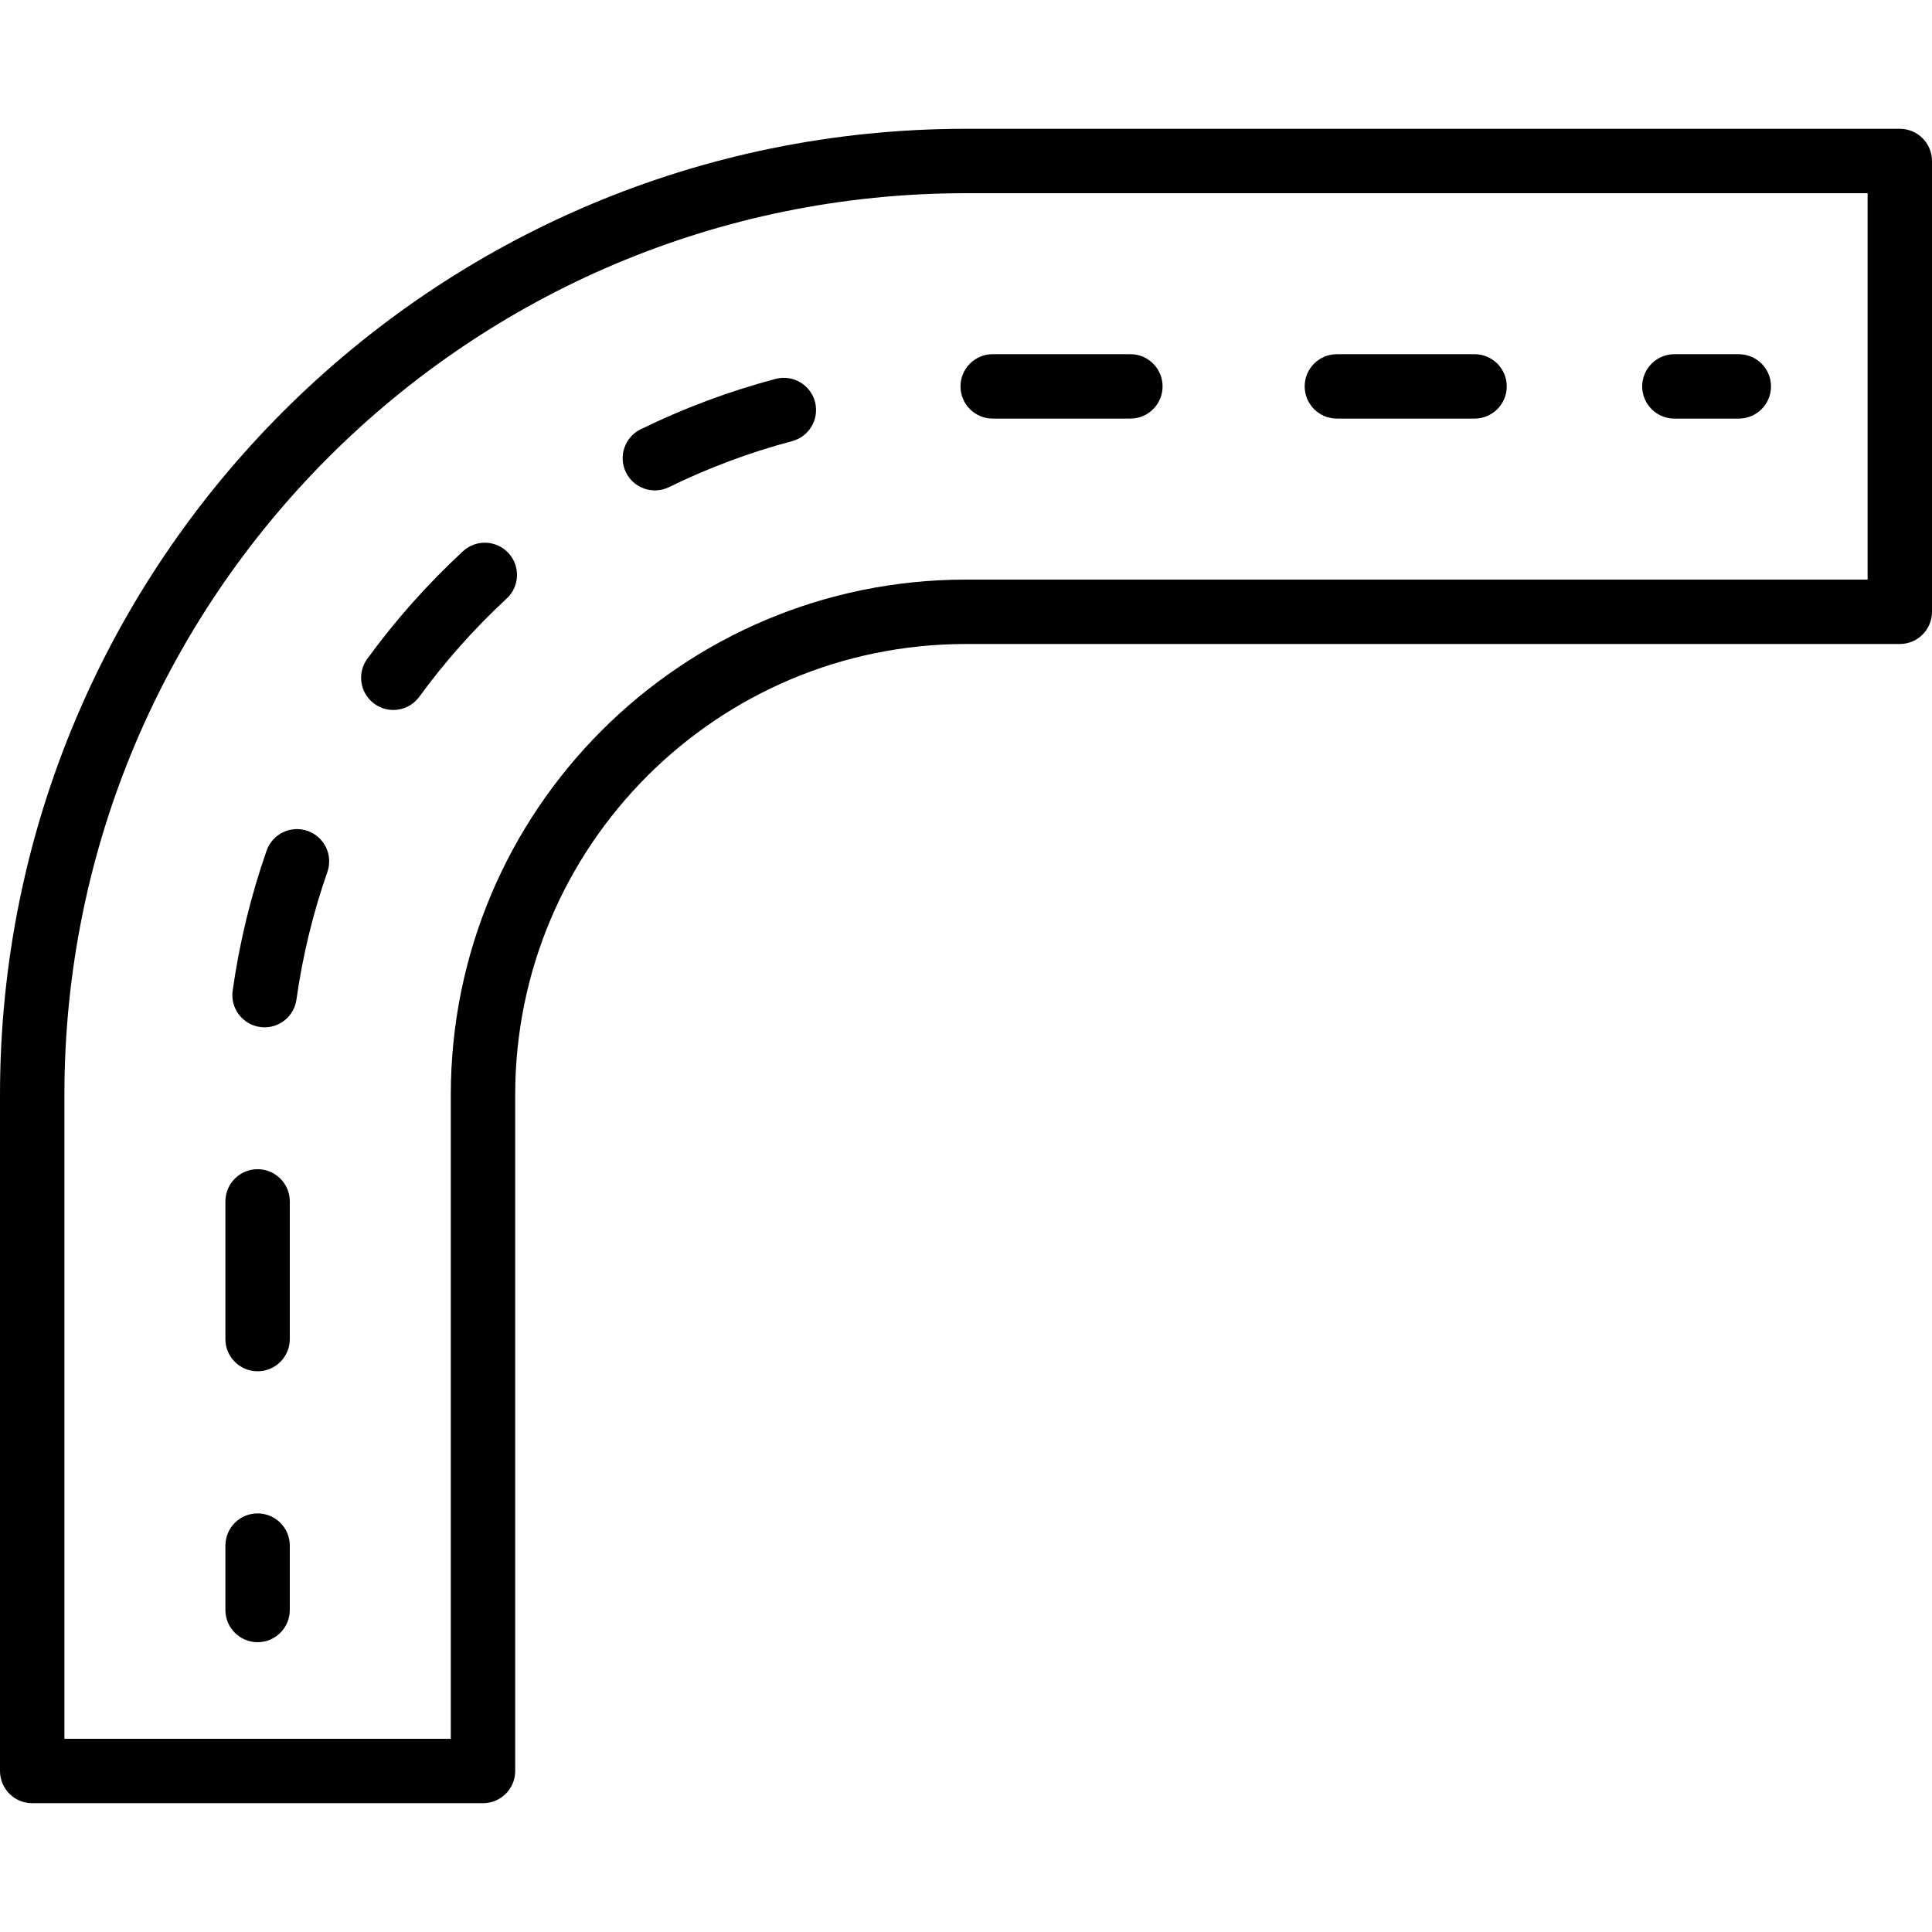
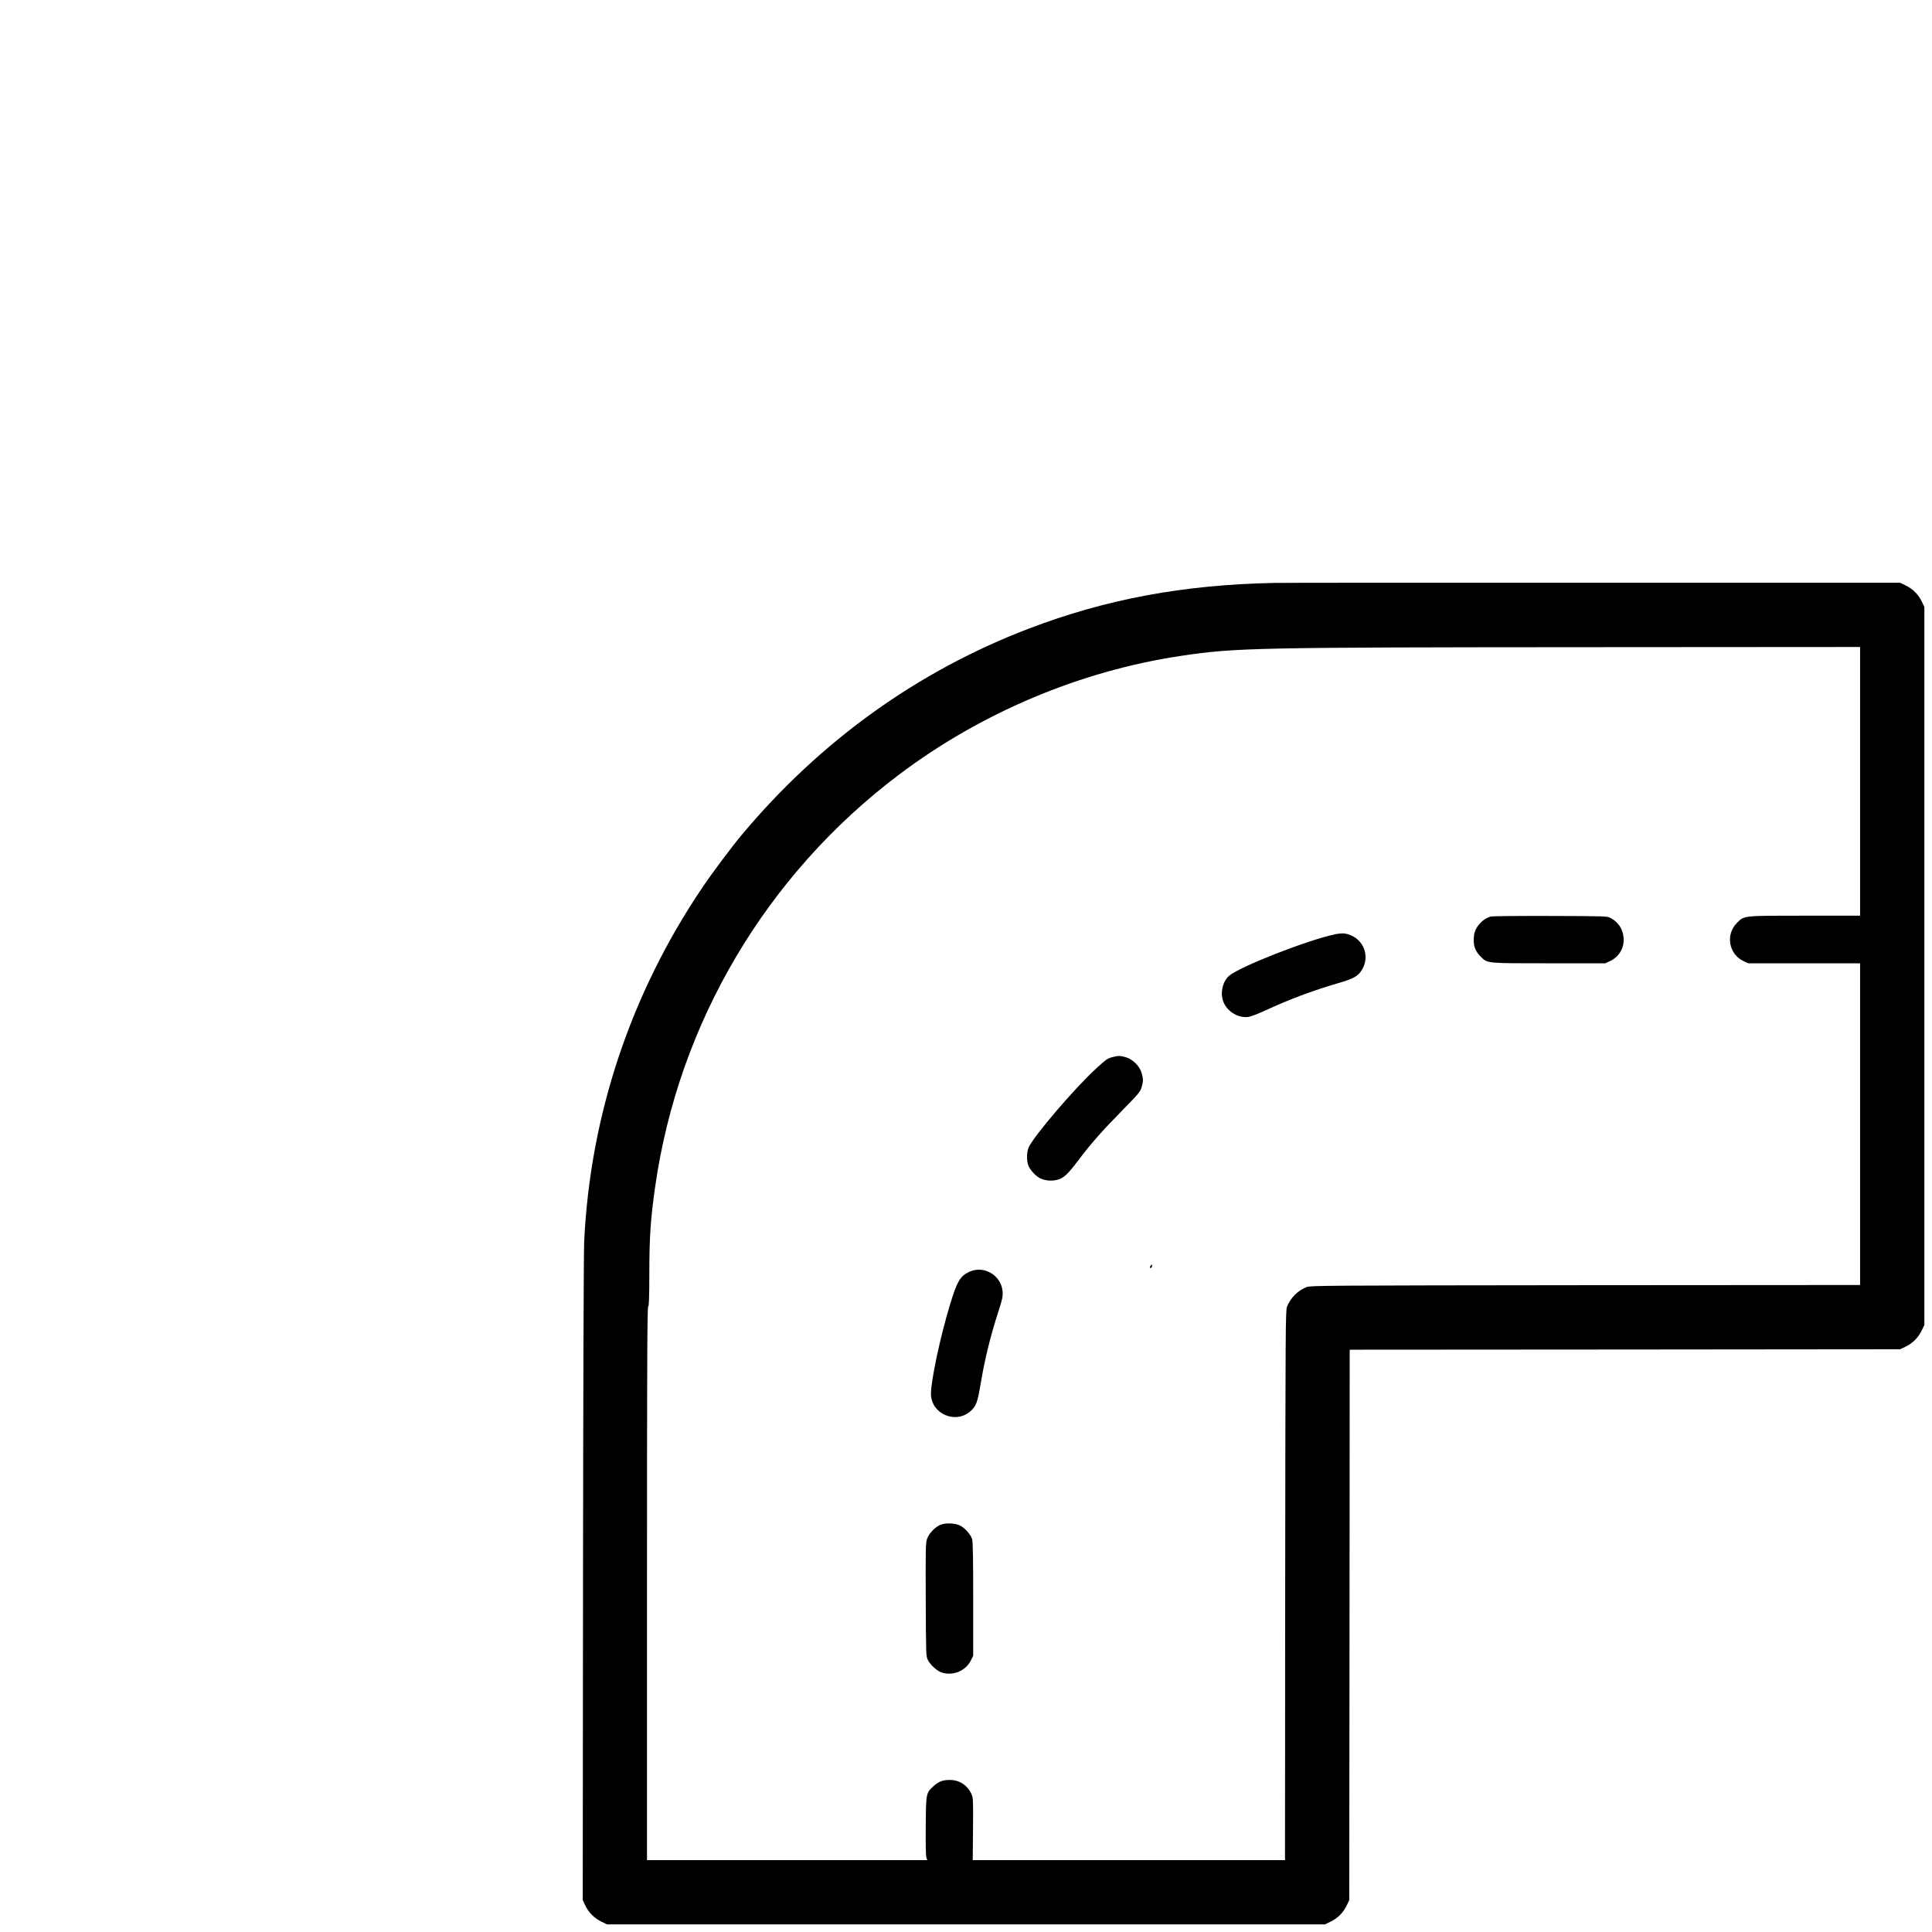
- <svg xmlns="http://www.w3.org/2000/svg" version="1.1" id="Layer_1" x="0px" y="0px" viewBox="0 0 512 512" style="enable-background:new 0 0 512 512;" xml:space="preserve">
-   <g transform="translate(0 -1)">
-     <g>
-       <g>
-         <path d="M68.267,402.067c-4.713,0-8.533,3.82-8.533,8.533v17.067c0,4.713,3.82,8.533,8.533,8.533s8.533-3.82,8.533-8.533V410.6     C76.8,405.887,72.979,402.067,68.267,402.067z" />
-         <path d="M81.514,221.199c-4.45-1.553-9.316,0.796-10.868,5.245c-4.186,11.994-7.2,24.403-8.986,37.086     c-0.657,4.667,2.593,8.983,7.26,9.64c4.667,0.657,8.983-2.593,9.64-7.26c1.63-11.576,4.38-22.898,8.2-33.843     C88.312,227.618,85.964,222.752,81.514,221.199z" />
-         <path d="M68.267,310.85c-4.713,0-8.533,3.82-8.533,8.533v36.489c0,4.713,3.82,8.533,8.533,8.533s8.533-3.821,8.533-8.533v-36.489     C76.8,314.671,72.979,310.85,68.267,310.85z" />
-         <path d="M122.68,147.095c-9.347,8.656-17.839,18.201-25.346,28.492c-2.777,3.807-1.942,9.146,1.865,11.923     c3.808,2.777,9.146,1.942,11.923-1.865c6.857-9.4,14.615-18.12,23.154-26.027c3.458-3.202,3.665-8.601,0.463-12.059     S126.138,143.893,122.68,147.095z" />
-         <path d="M263.074,111.93h36.489c4.713,0,8.533-3.82,8.533-8.533s-3.82-8.533-8.533-8.533h-36.489     c-4.713,0-8.533,3.82-8.533,8.533S258.361,111.93,263.074,111.93z" />
-         <path d="M205.539,101.413c-12.35,3.277-24.315,7.752-35.745,13.349c-4.233,2.073-5.984,7.184-3.911,11.417     c2.073,4.233,7.184,5.984,11.417,3.911c10.431-5.108,21.348-9.191,32.617-12.181c4.555-1.209,7.268-5.881,6.06-10.436     C214.767,102.918,210.094,100.205,205.539,101.413z" />
-         <path d="M354.287,111.93h36.489c4.713,0,8.533-3.82,8.533-8.533s-3.82-8.533-8.533-8.533h-36.489     c-4.713,0-8.533,3.82-8.533,8.533S349.574,111.93,354.287,111.93z" />
-         <path d="M443.733,111.933H460.8c4.713,0,8.533-3.82,8.533-8.533s-3.82-8.533-8.533-8.533h-17.067     c-4.713,0-8.533,3.82-8.533,8.533S439.021,111.933,443.733,111.933z" />
-         <path d="M503.467,35.133H256c-141.383,0-256,114.617-256,256v179.2c0,4.713,3.82,8.533,8.533,8.533H128     c4.713,0,8.533-3.82,8.533-8.533v-179.2c0-65.977,53.489-119.467,119.467-119.467h247.467c4.713,0,8.533-3.82,8.533-8.533V43.667     C512,38.954,508.18,35.133,503.467,35.133z M494.933,154.6H256c-75.403,0-136.533,61.13-136.533,136.533V461.8h-102.4V291.133     C17.067,159.176,124.043,52.2,256,52.2h238.933V154.6z" />
-       </g>
-     </g>
+ <svg xmlns="http://www.w3.org/2000/svg" version="1.0" width="2150pt" height="2150pt" viewBox="0 0 2150 2150" preserveAspectRatio="xMidYMid meet">
+   <g transform="translate(0,2150) scale(0.1,-0.1)" fill="#000000" stroke="none">
+     <path d="M14180 15013 c-1014 -20 -1874 -181 -2735 -510 -1238 -474 -2318 -1251 -3190 -2293 -116 -139 -328 -422 -441 -590 -795 -1178 -1246 -2529 -1313 -3935 -6 -116 -11 -1690 -13 -3765 l-3 -3565 27 -57 c37 -79 98 -142 177 -181 l66 -32 3995 0 3995 0 66 32 c79 39 140 102 177 181 l27 57 3 3062 2 3063 3063 2 3062 3 57 27 c79 37 142 98 181 177 l32 66 0 3995 0 3995 -27 57 c-37 79 -98 142 -177 181 l-66 32 -3420 0 c-1881 1 -3476 0 -3545 -2z m6520 -2208 l0 -1495 -613 0 c-698 0 -676 2 -757 -80 -131 -130 -92 -349 74 -426 l51 -24 623 0 622 0 0 -1790 0 -1790 -3057 -2 c-2906 -3 -3060 -4 -3103 -21 -97 -38 -178 -119 -218 -219 -16 -40 -17 -243 -20 -3100 l-2 -3058 -1738 0 -1737 0 3 345 c3 320 1 349 -16 388 -45 100 -135 160 -245 159 -75 0 -121 -17 -177 -68 -85 -77 -85 -76 -88 -443 -2 -198 1 -335 7 -352 l10 -29 -1560 0 -1559 0 0 3080 c0 2457 3 3080 13 3080 9 0 12 80 13 368 0 407 14 608 65 966 260 1823 1236 3472 2714 4586 913 688 2010 1151 3129 1320 613 92 805 96 4614 98 l2952 2 0 -1495z" />
+     <path d="M16590 11301 c-50 -16 -89 -41 -127 -85 -46 -53 -63 -101 -63 -182 0 -73 25 -129 80 -182 75 -74 57 -72 759 -72 l626 0 50 24 c103 47 162 148 153 259 -8 98 -57 174 -143 220 -40 22 -45 22 -675 24 -349 1 -646 -2 -660 -6z" />
+     <path d="M14862 11104 c-308 -64 -1069 -362 -1185 -464 -76 -67 -103 -206 -57 -302 47 -101 163 -168 270 -155 27 3 108 34 191 72 262 122 531 223 814 305 169 49 219 77 262 149 101 168 -1 376 -197 403 -19 3 -63 -1 -98 -8z" />
+     <path d="M12380 9736 c-57 -15 -71 -25 -182 -127 -238 -218 -694 -751 -750 -877 -24 -53 -25 -152 -3 -205 21 -50 80 -114 129 -139 57 -29 141 -35 206 -13 64 21 106 62 224 218 135 179 261 322 482 547 185 188 203 210 218 260 20 67 20 93 0 161 -22 75 -98 151 -173 173 -64 19 -89 19 -151 2z" />
+     <path d="M12802 7410 c-10 -17 -10 -20 3 -20 8 0 15 9 15 20 0 11 -1 20 -3 20 -1 0 -8 -9 -15 -20z" />
+     <path d="M10785 7346 c-101 -48 -134 -104 -215 -371 -107 -353 -210 -839 -210 -985 1 -228 283 -345 448 -187 55 52 71 97 102 280 48 291 109 538 202 827 44 137 49 162 45 218 -14 181 -209 295 -372 218z" />
+     <path d="M10471 4533 c-62 -22 -134 -97 -155 -160 -15 -45 -16 -113 -14 -679 3 -623 3 -629 25 -669 28 -54 100 -119 149 -136 126 -43 270 15 328 133 l26 52 0 629 c0 454 -3 641 -12 669 -15 50 -79 123 -132 150 -54 28 -156 33 -215 11z" />
  </g>
-   <g>
- </g>
-   <g>
- </g>
-   <g>
- </g>
-   <g>
- </g>
-   <g>
- </g>
-   <g>
- </g>
-   <g>
- </g>
-   <g>
- </g>
-   <g>
- </g>
-   <g>
- </g>
-   <g>
- </g>
-   <g>
- </g>
-   <g>
- </g>
-   <g>
- </g>
-   <g>
- </g>
</svg>
